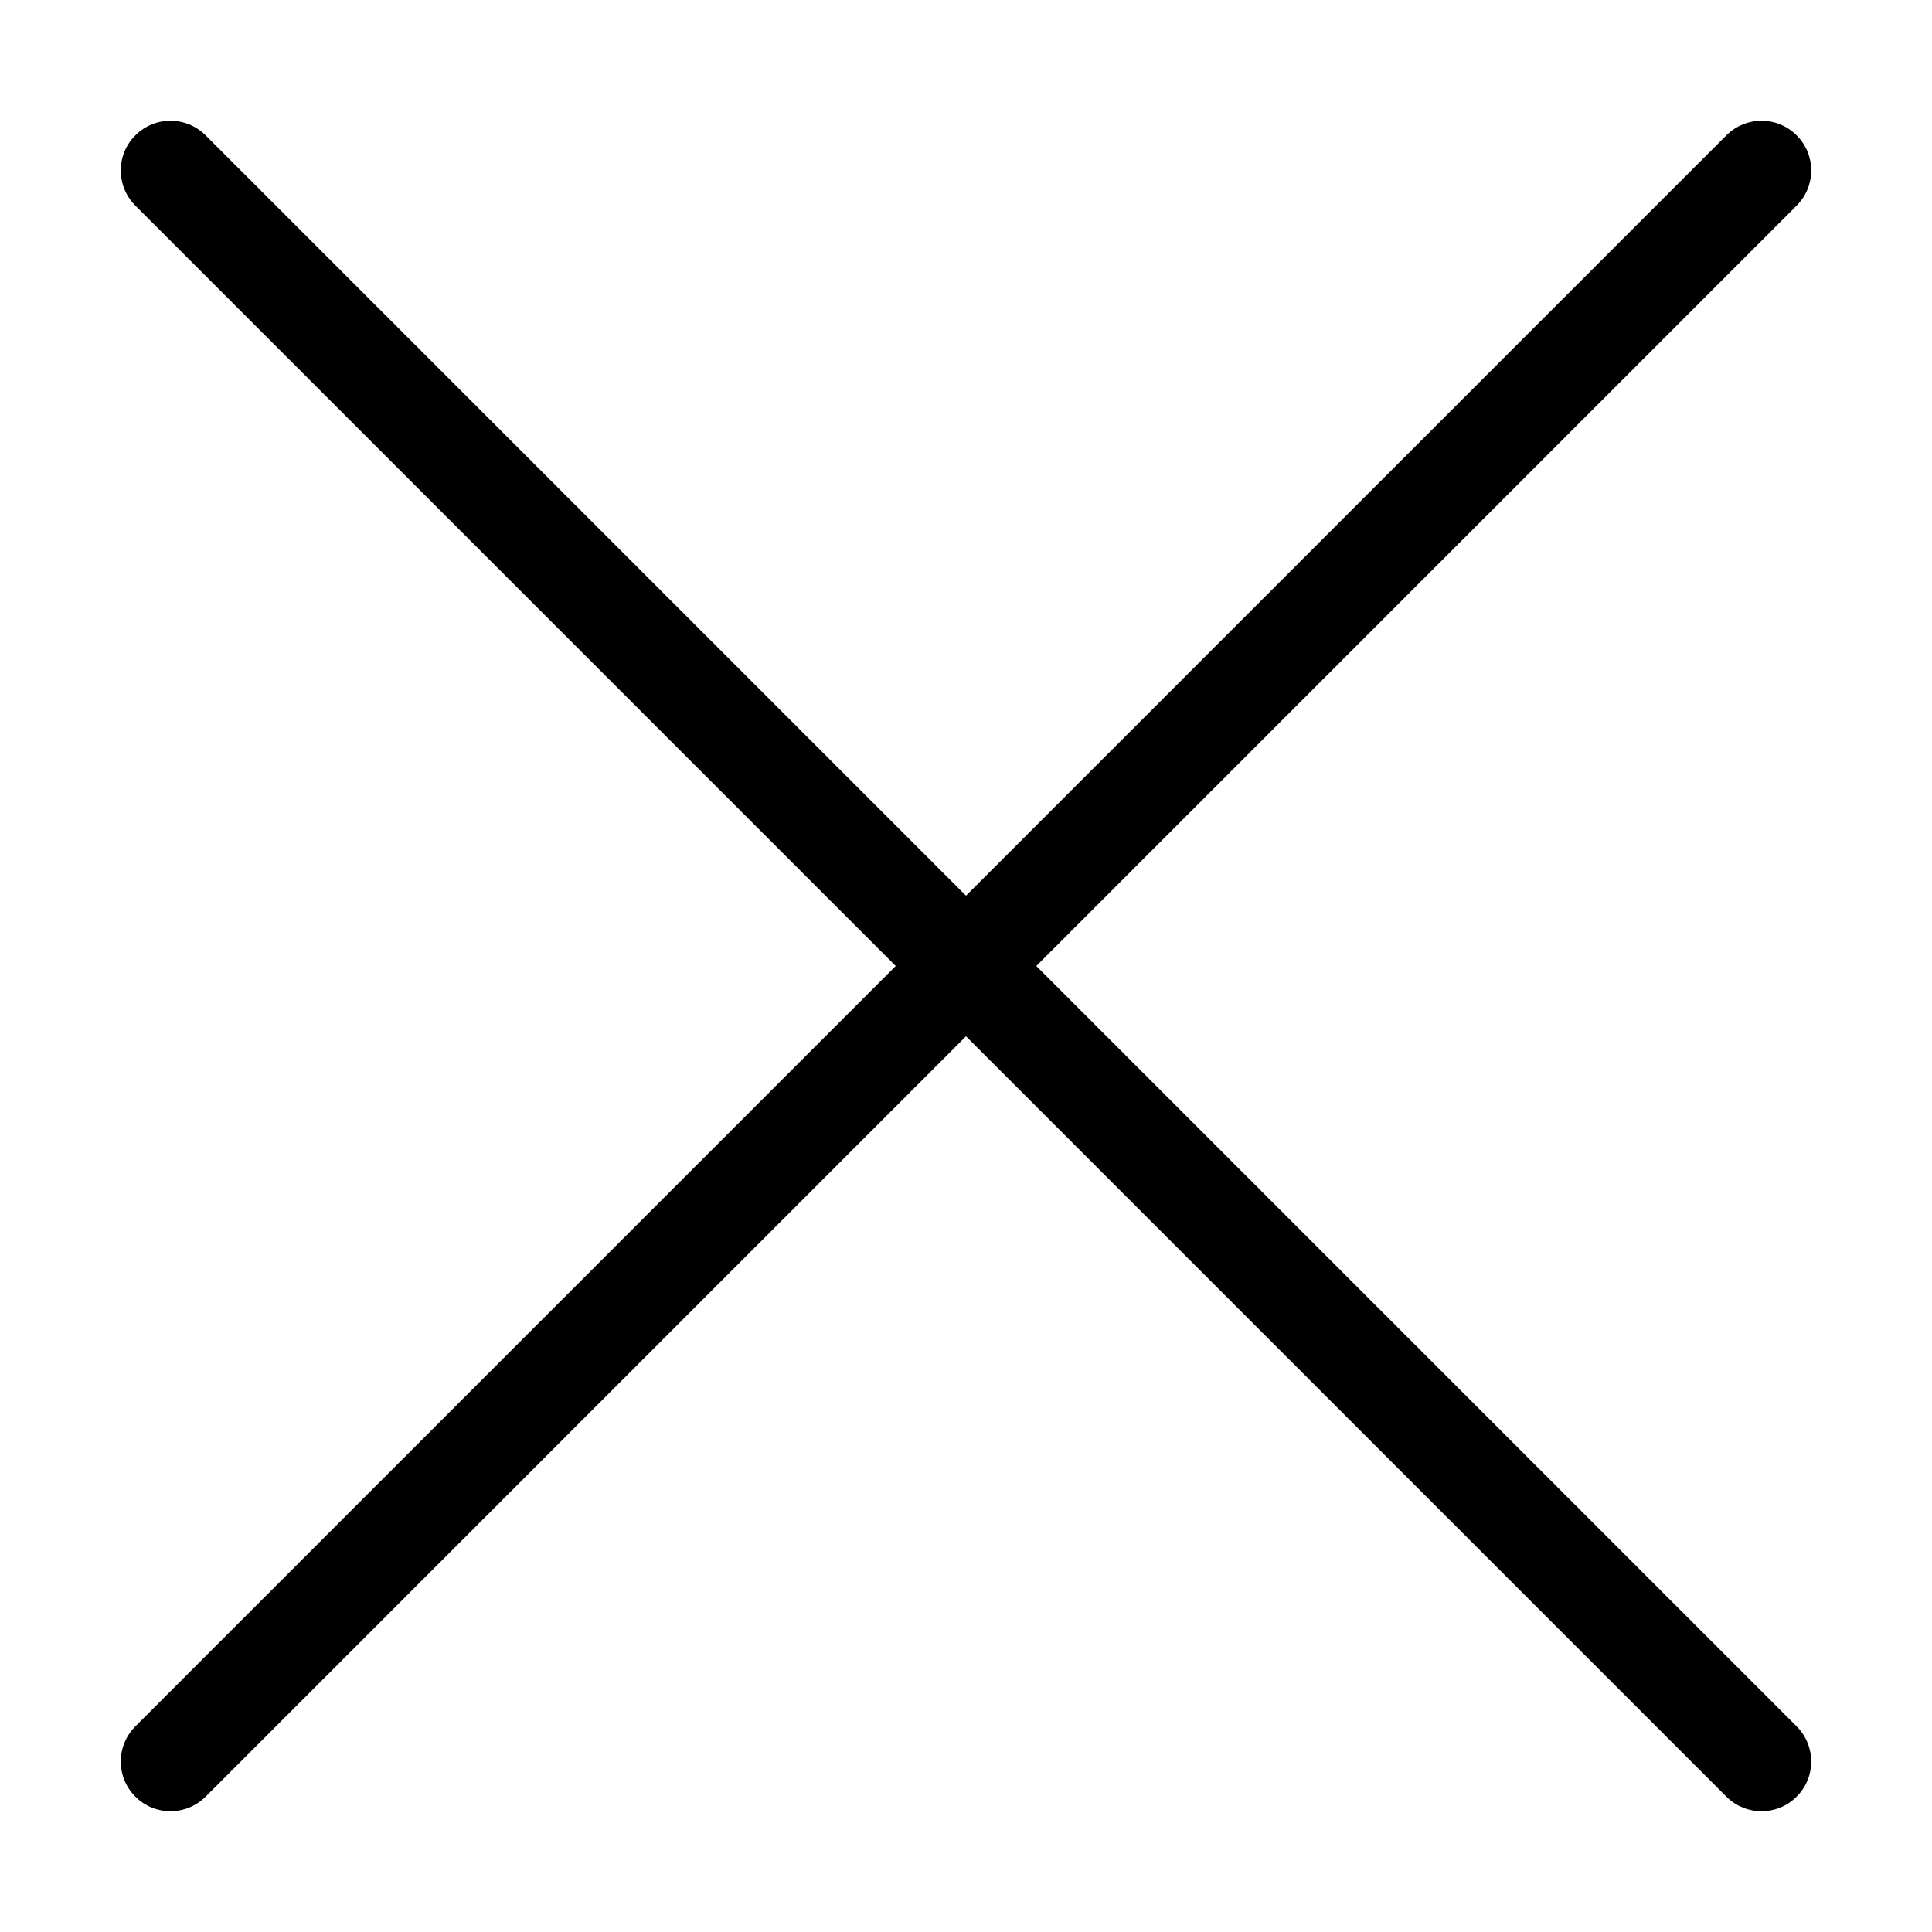
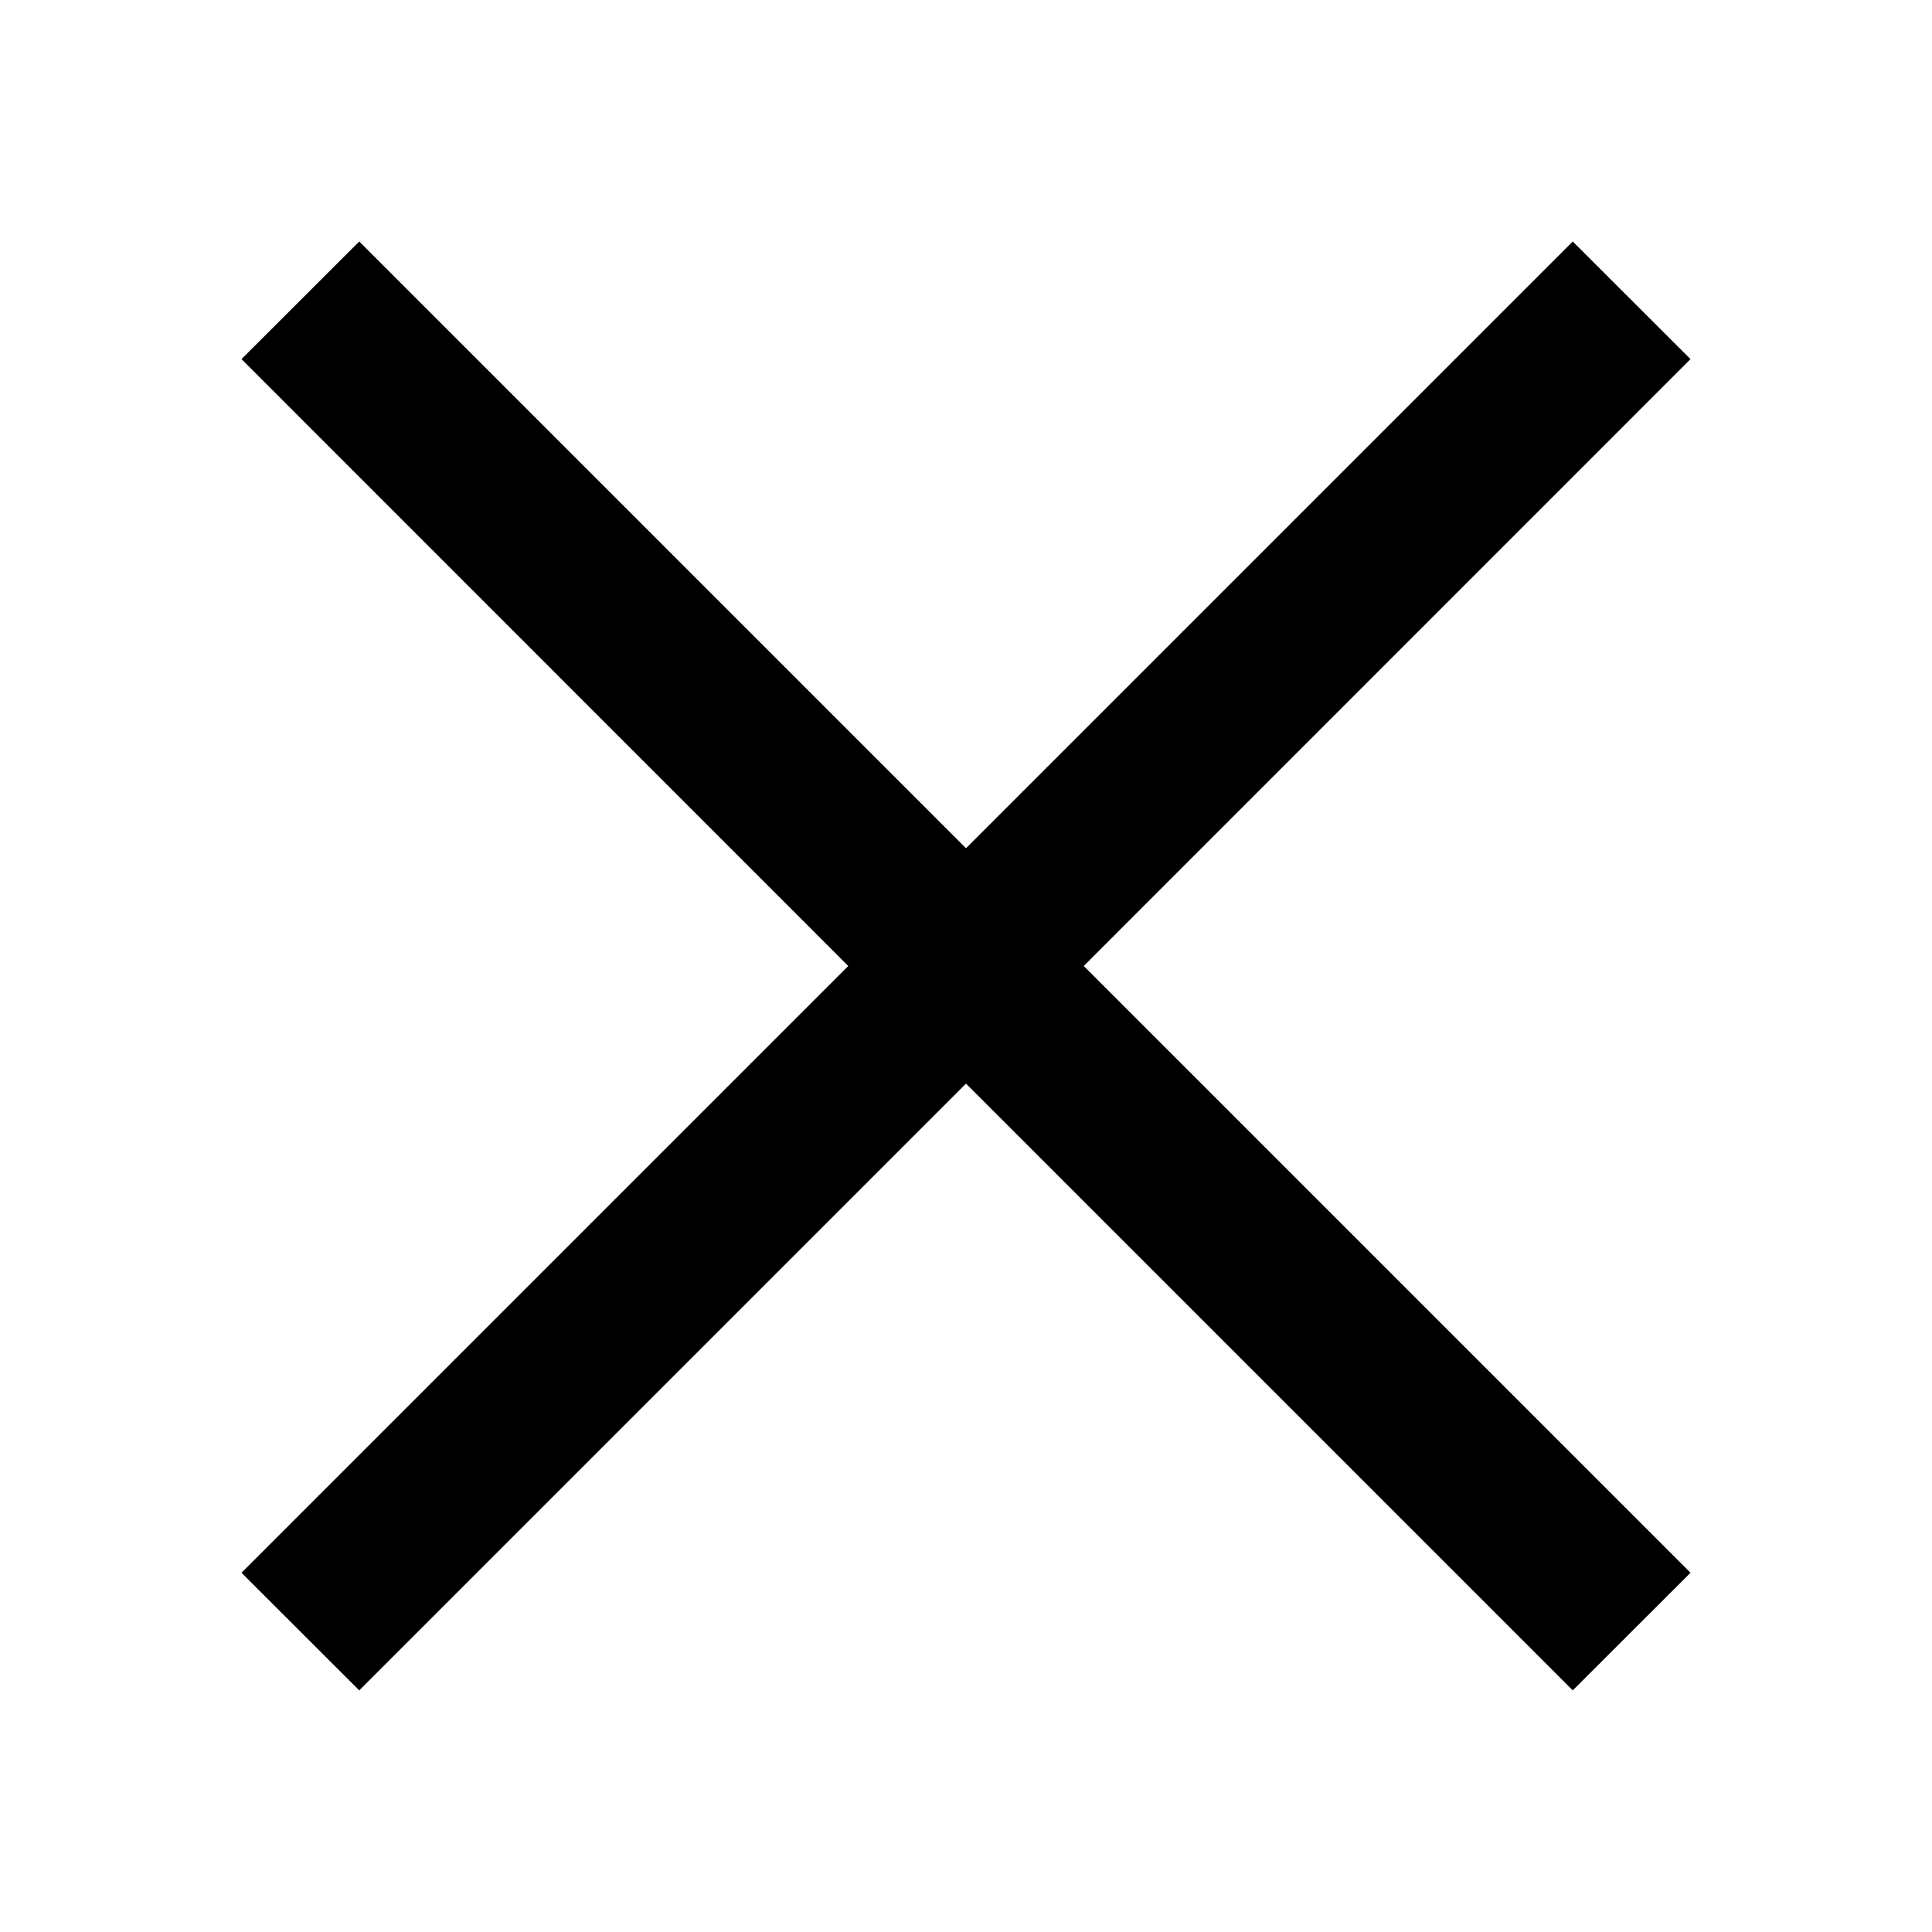
<svg xmlns="http://www.w3.org/2000/svg" width="16px" height="16px">
-   <path d="M8,8.582 L1.703,14.879 C1.542,15.04 1.281,15.04 1.121,14.879 C0.96,14.719 0.96,14.458 1.121,14.297 L7.418,8 L1.121,1.703 C0.96,1.542 0.96,1.281 1.121,1.121 C1.281,0.96 1.542,0.96 1.703,1.121 L8,7.418 L14.297,1.121 C14.458,0.96 14.719,0.96 14.879,1.121 C15.04,1.281 15.04,1.542 14.879,1.703 L8.582,8 L14.879,14.297 C15.04,14.458 15.04,14.719 14.879,14.879 C14.719,15.04 14.458,15.04 14.297,14.879 L8,8.582 Z" />
+   <path d="M 14,2.974 13.025,2 8,7.025 2.975,2 2,2.974 7.025,8 2,13.025 2.975,13.999 8,8.974 13.025,13.999 14,13.025 8.975,8 Z" />
</svg>
